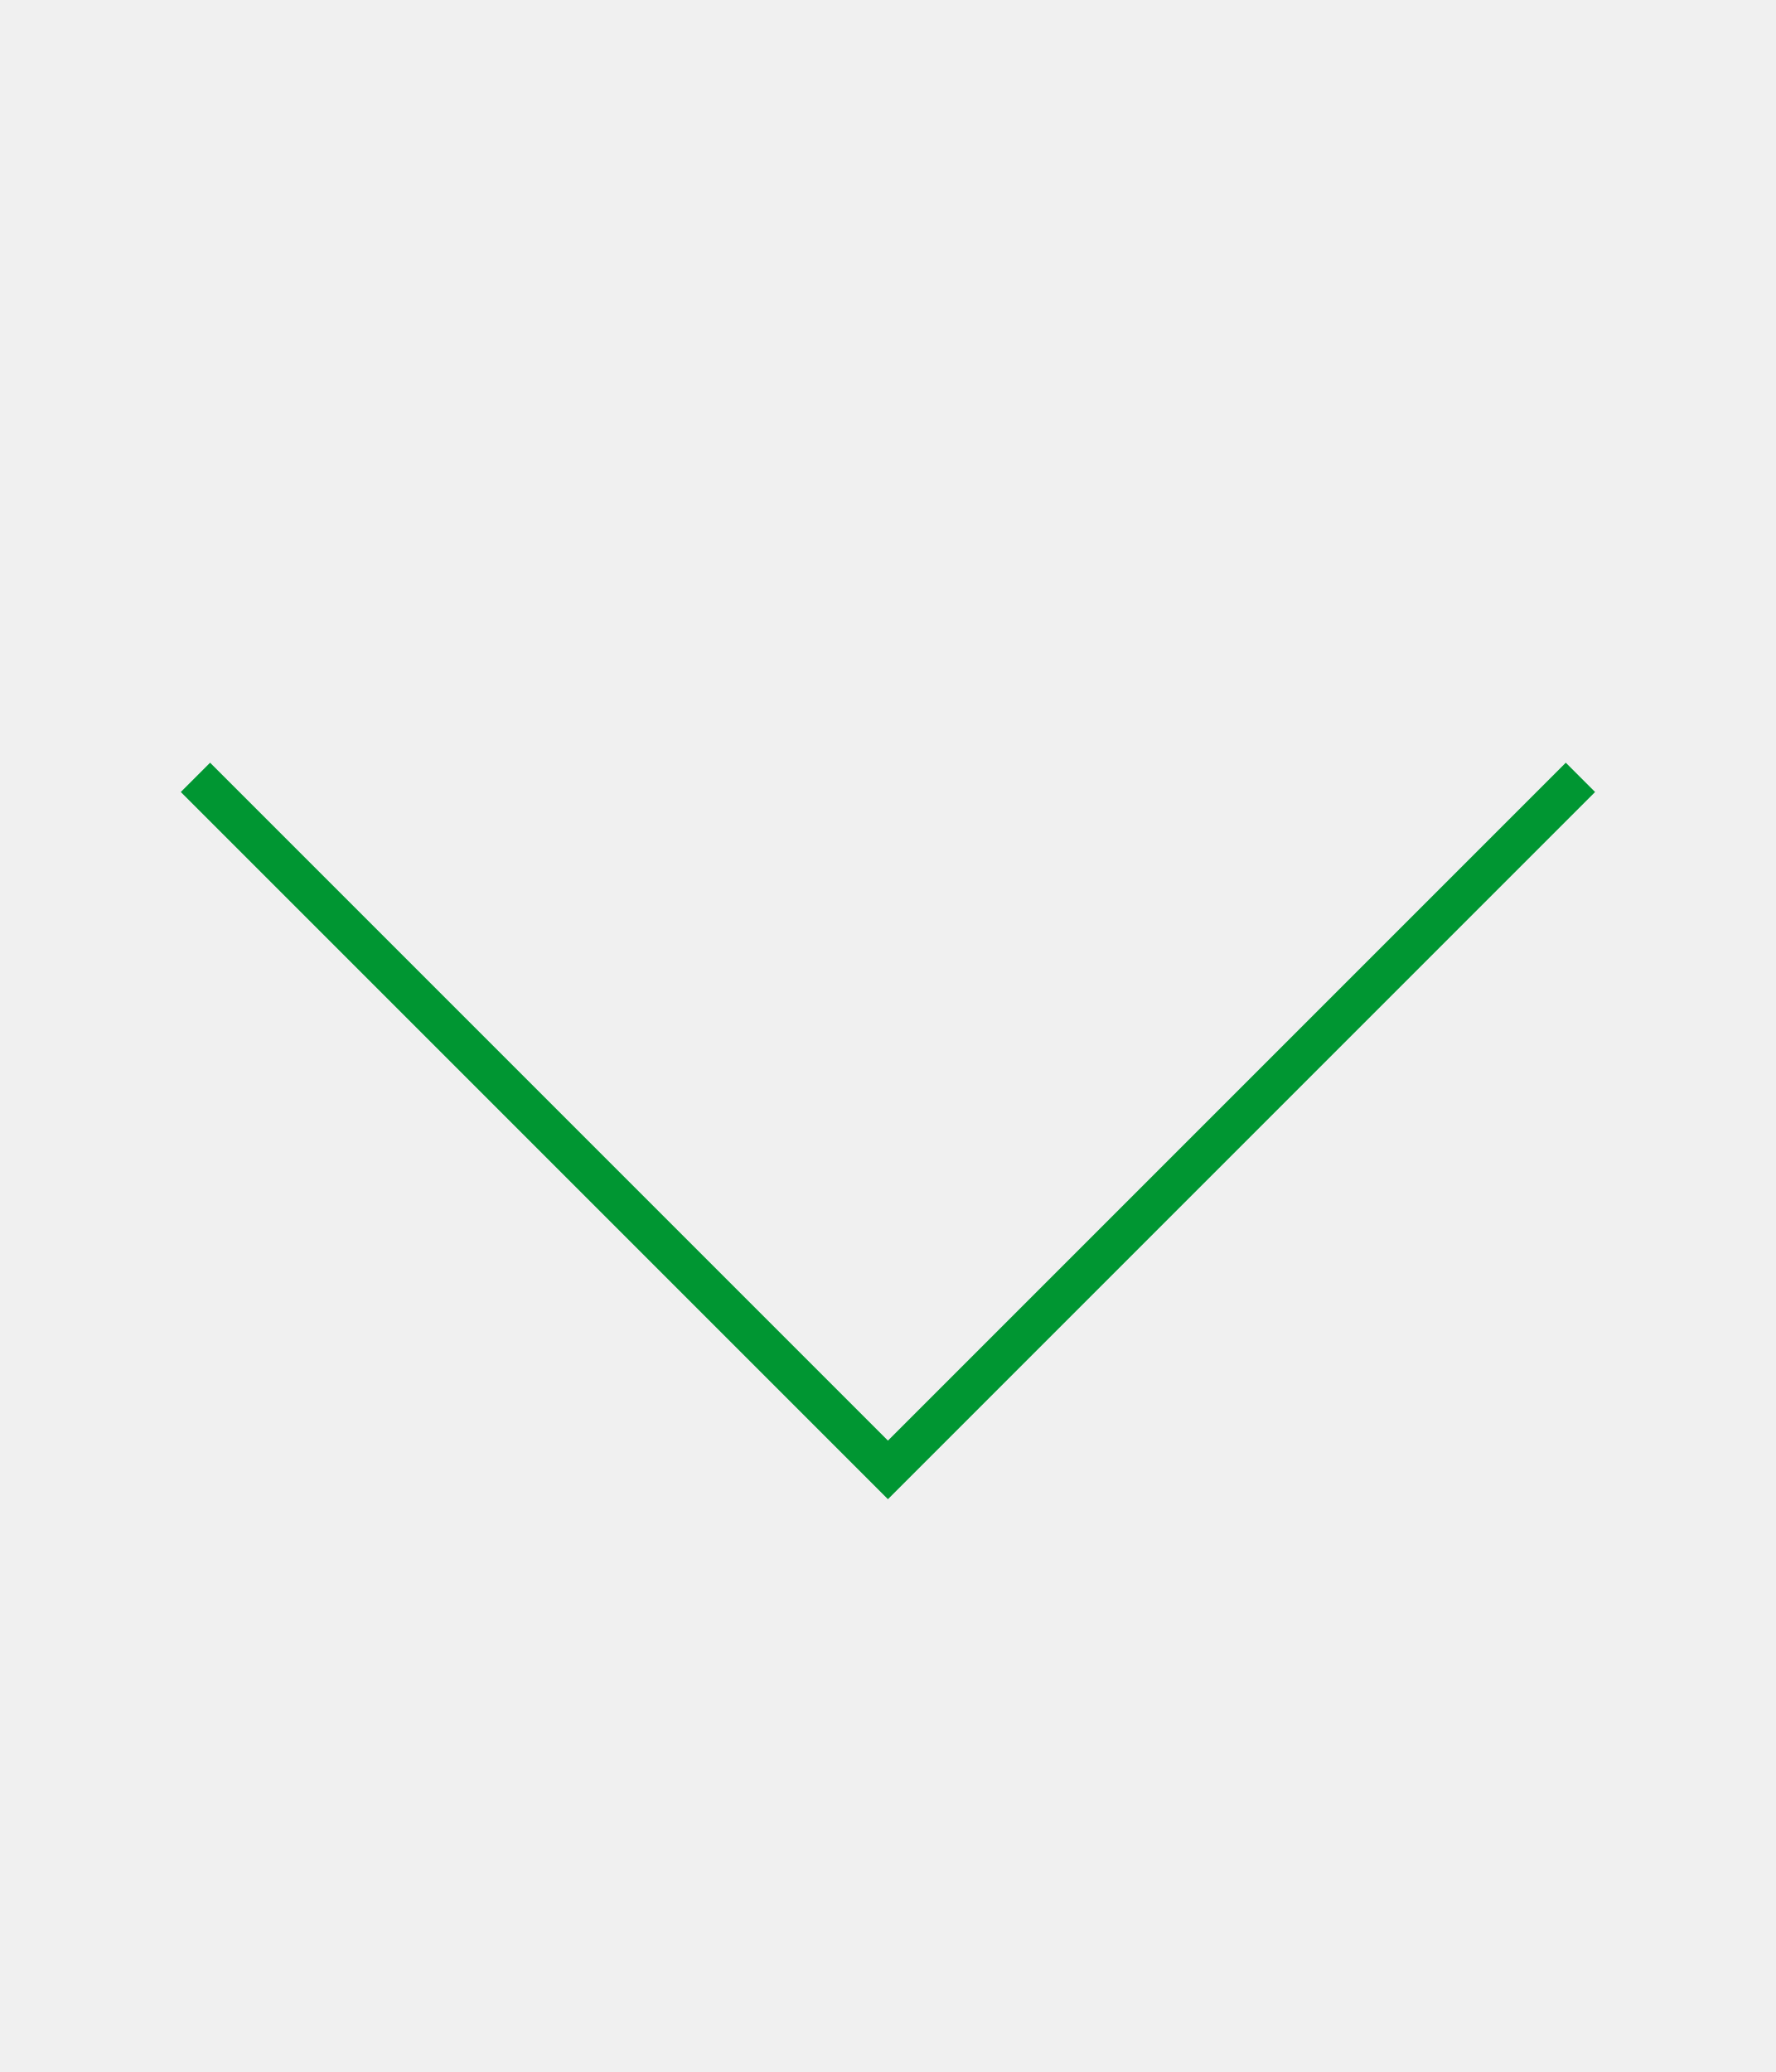
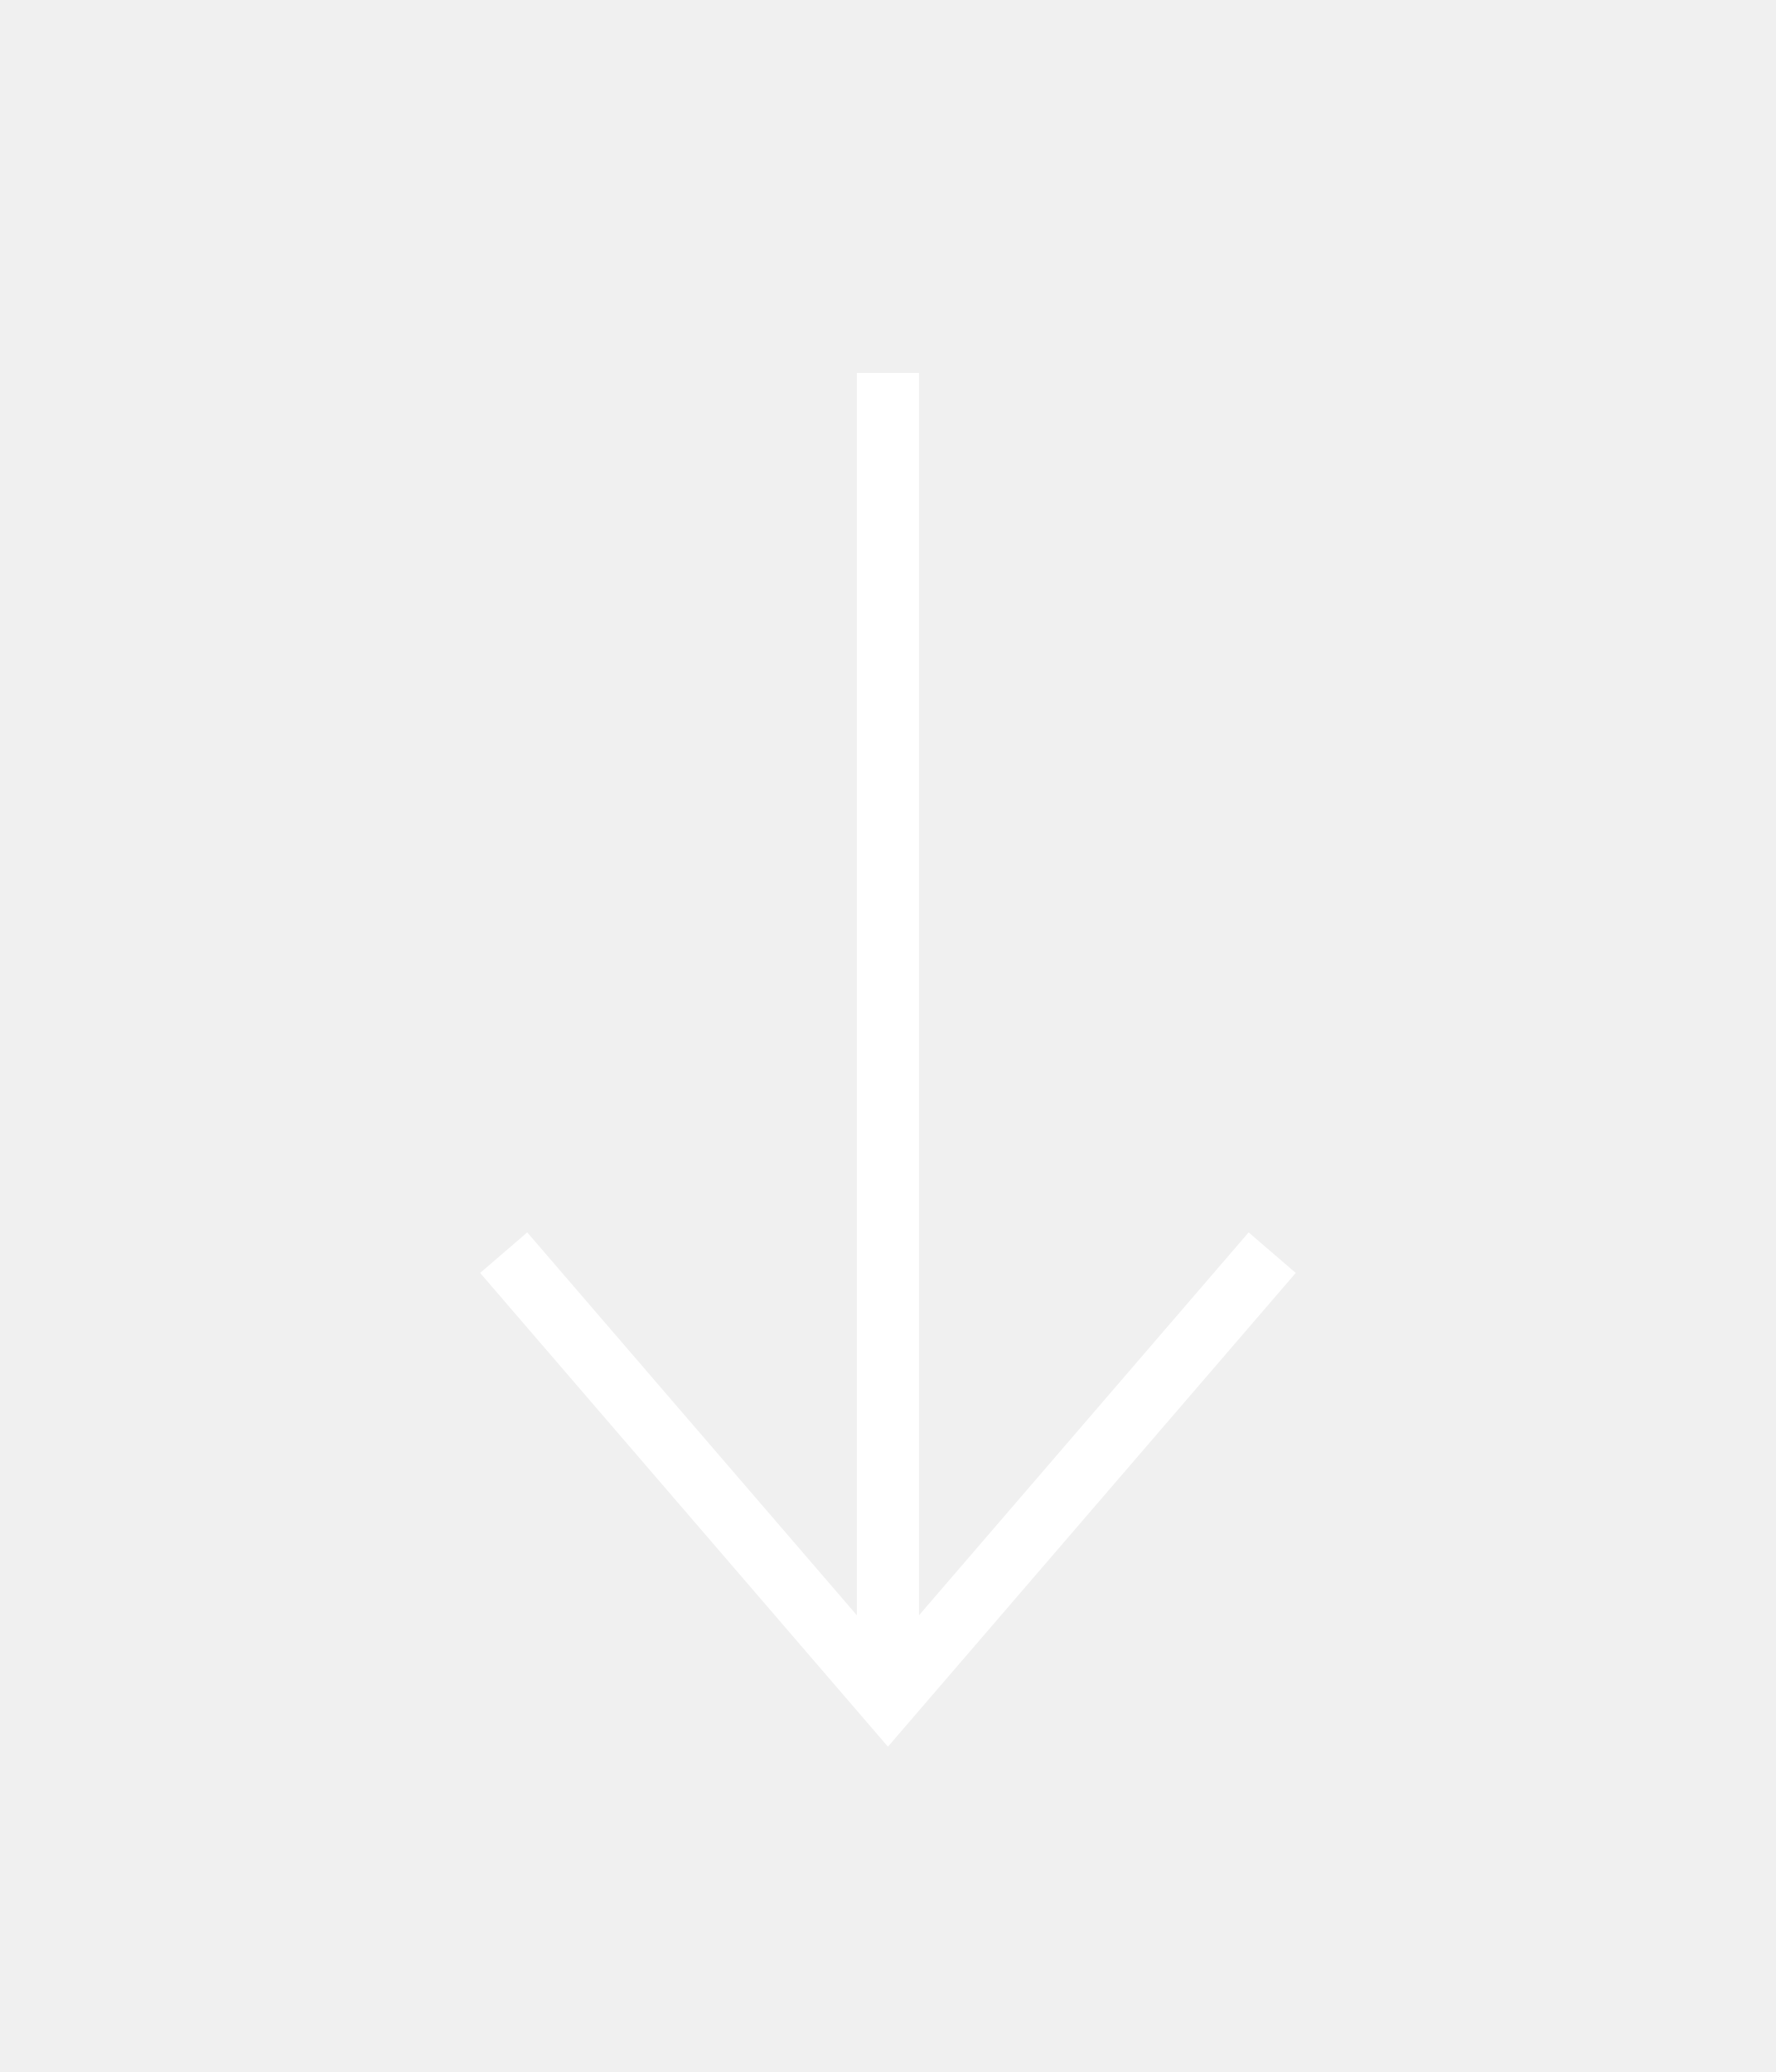
<svg xmlns="http://www.w3.org/2000/svg" version="1.1" id="Warstwa_1" x="0px" y="0px" width="857.143px" height="1000px" viewBox="0 0 857.143 1000" enable-background="new 0 0 857.143 1000" xml:space="preserve">
-   <polygon fill="#009632" points="428.572,723.557 87.261,382.244 101.404,368.101 428.572,695.271 755.74,368.101 769.882,382.244   " />
+   <polygon fill="#FFFFFF" points="602.662,594.784 443.571,779.585 443.571,180 413.571,180 413.571,779.585 254.479,594.784   231.744,614.357 428.571,842.991 625.398,614.357 " />
</svg>
